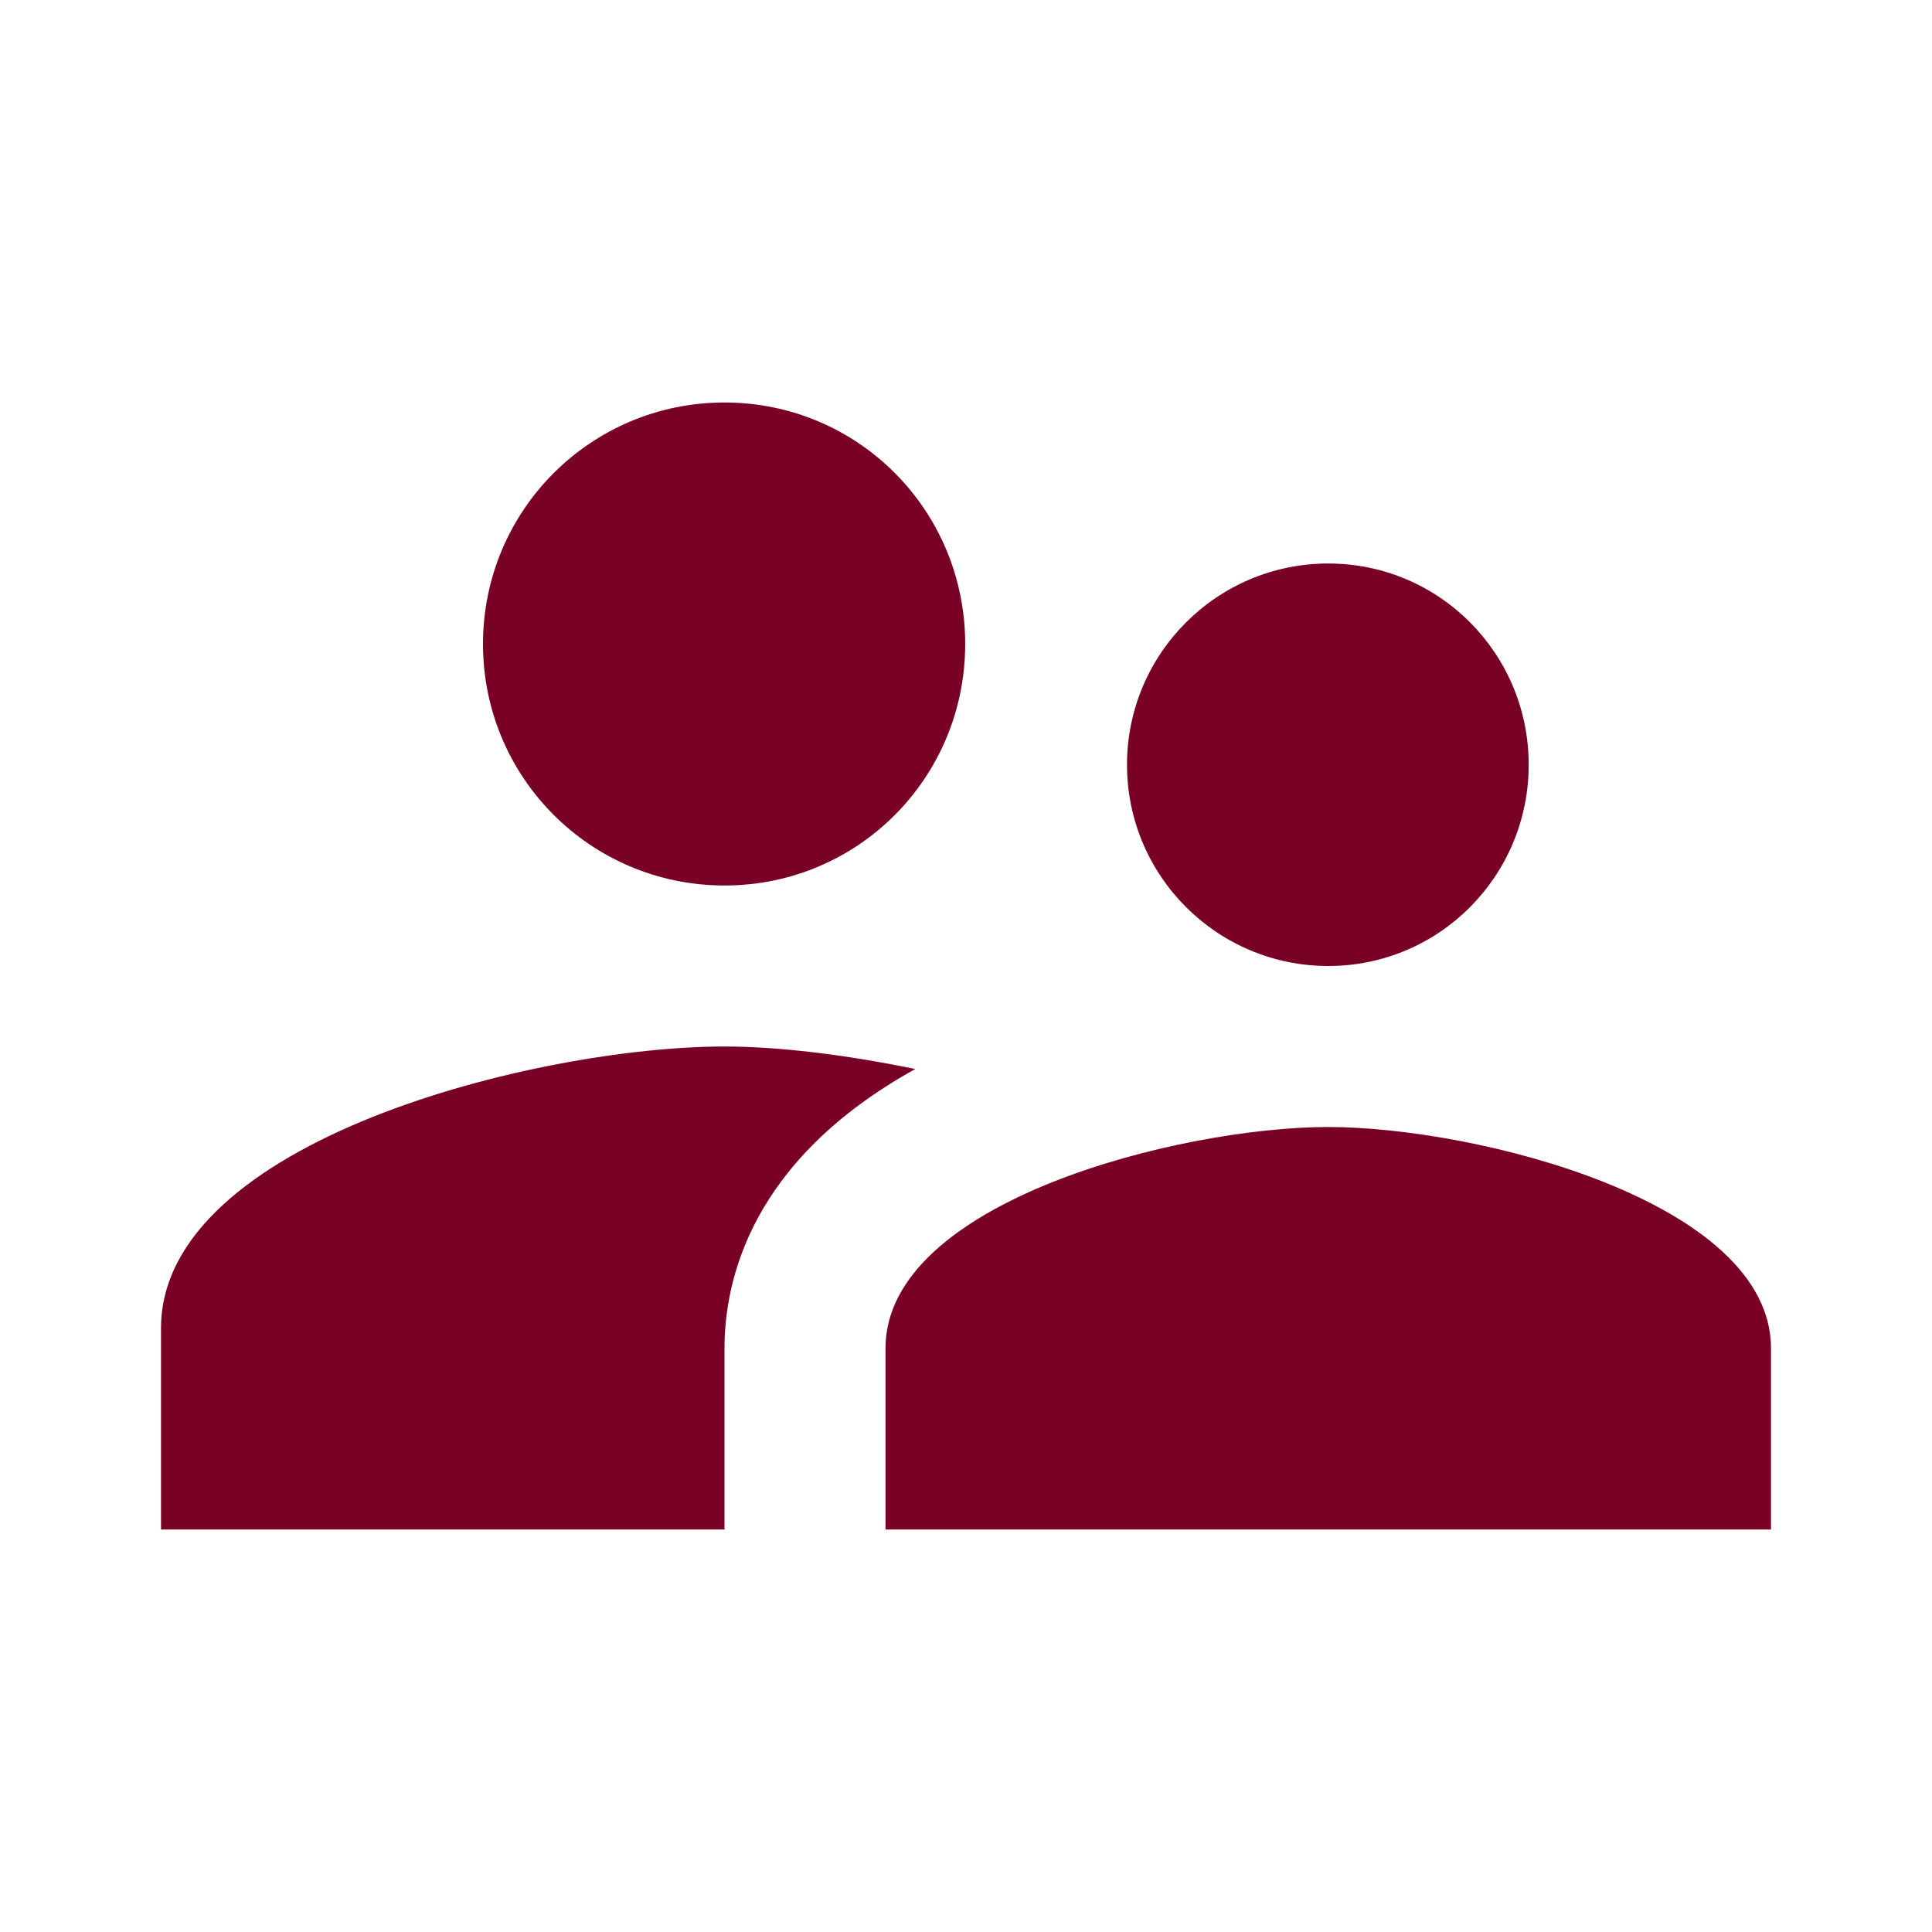
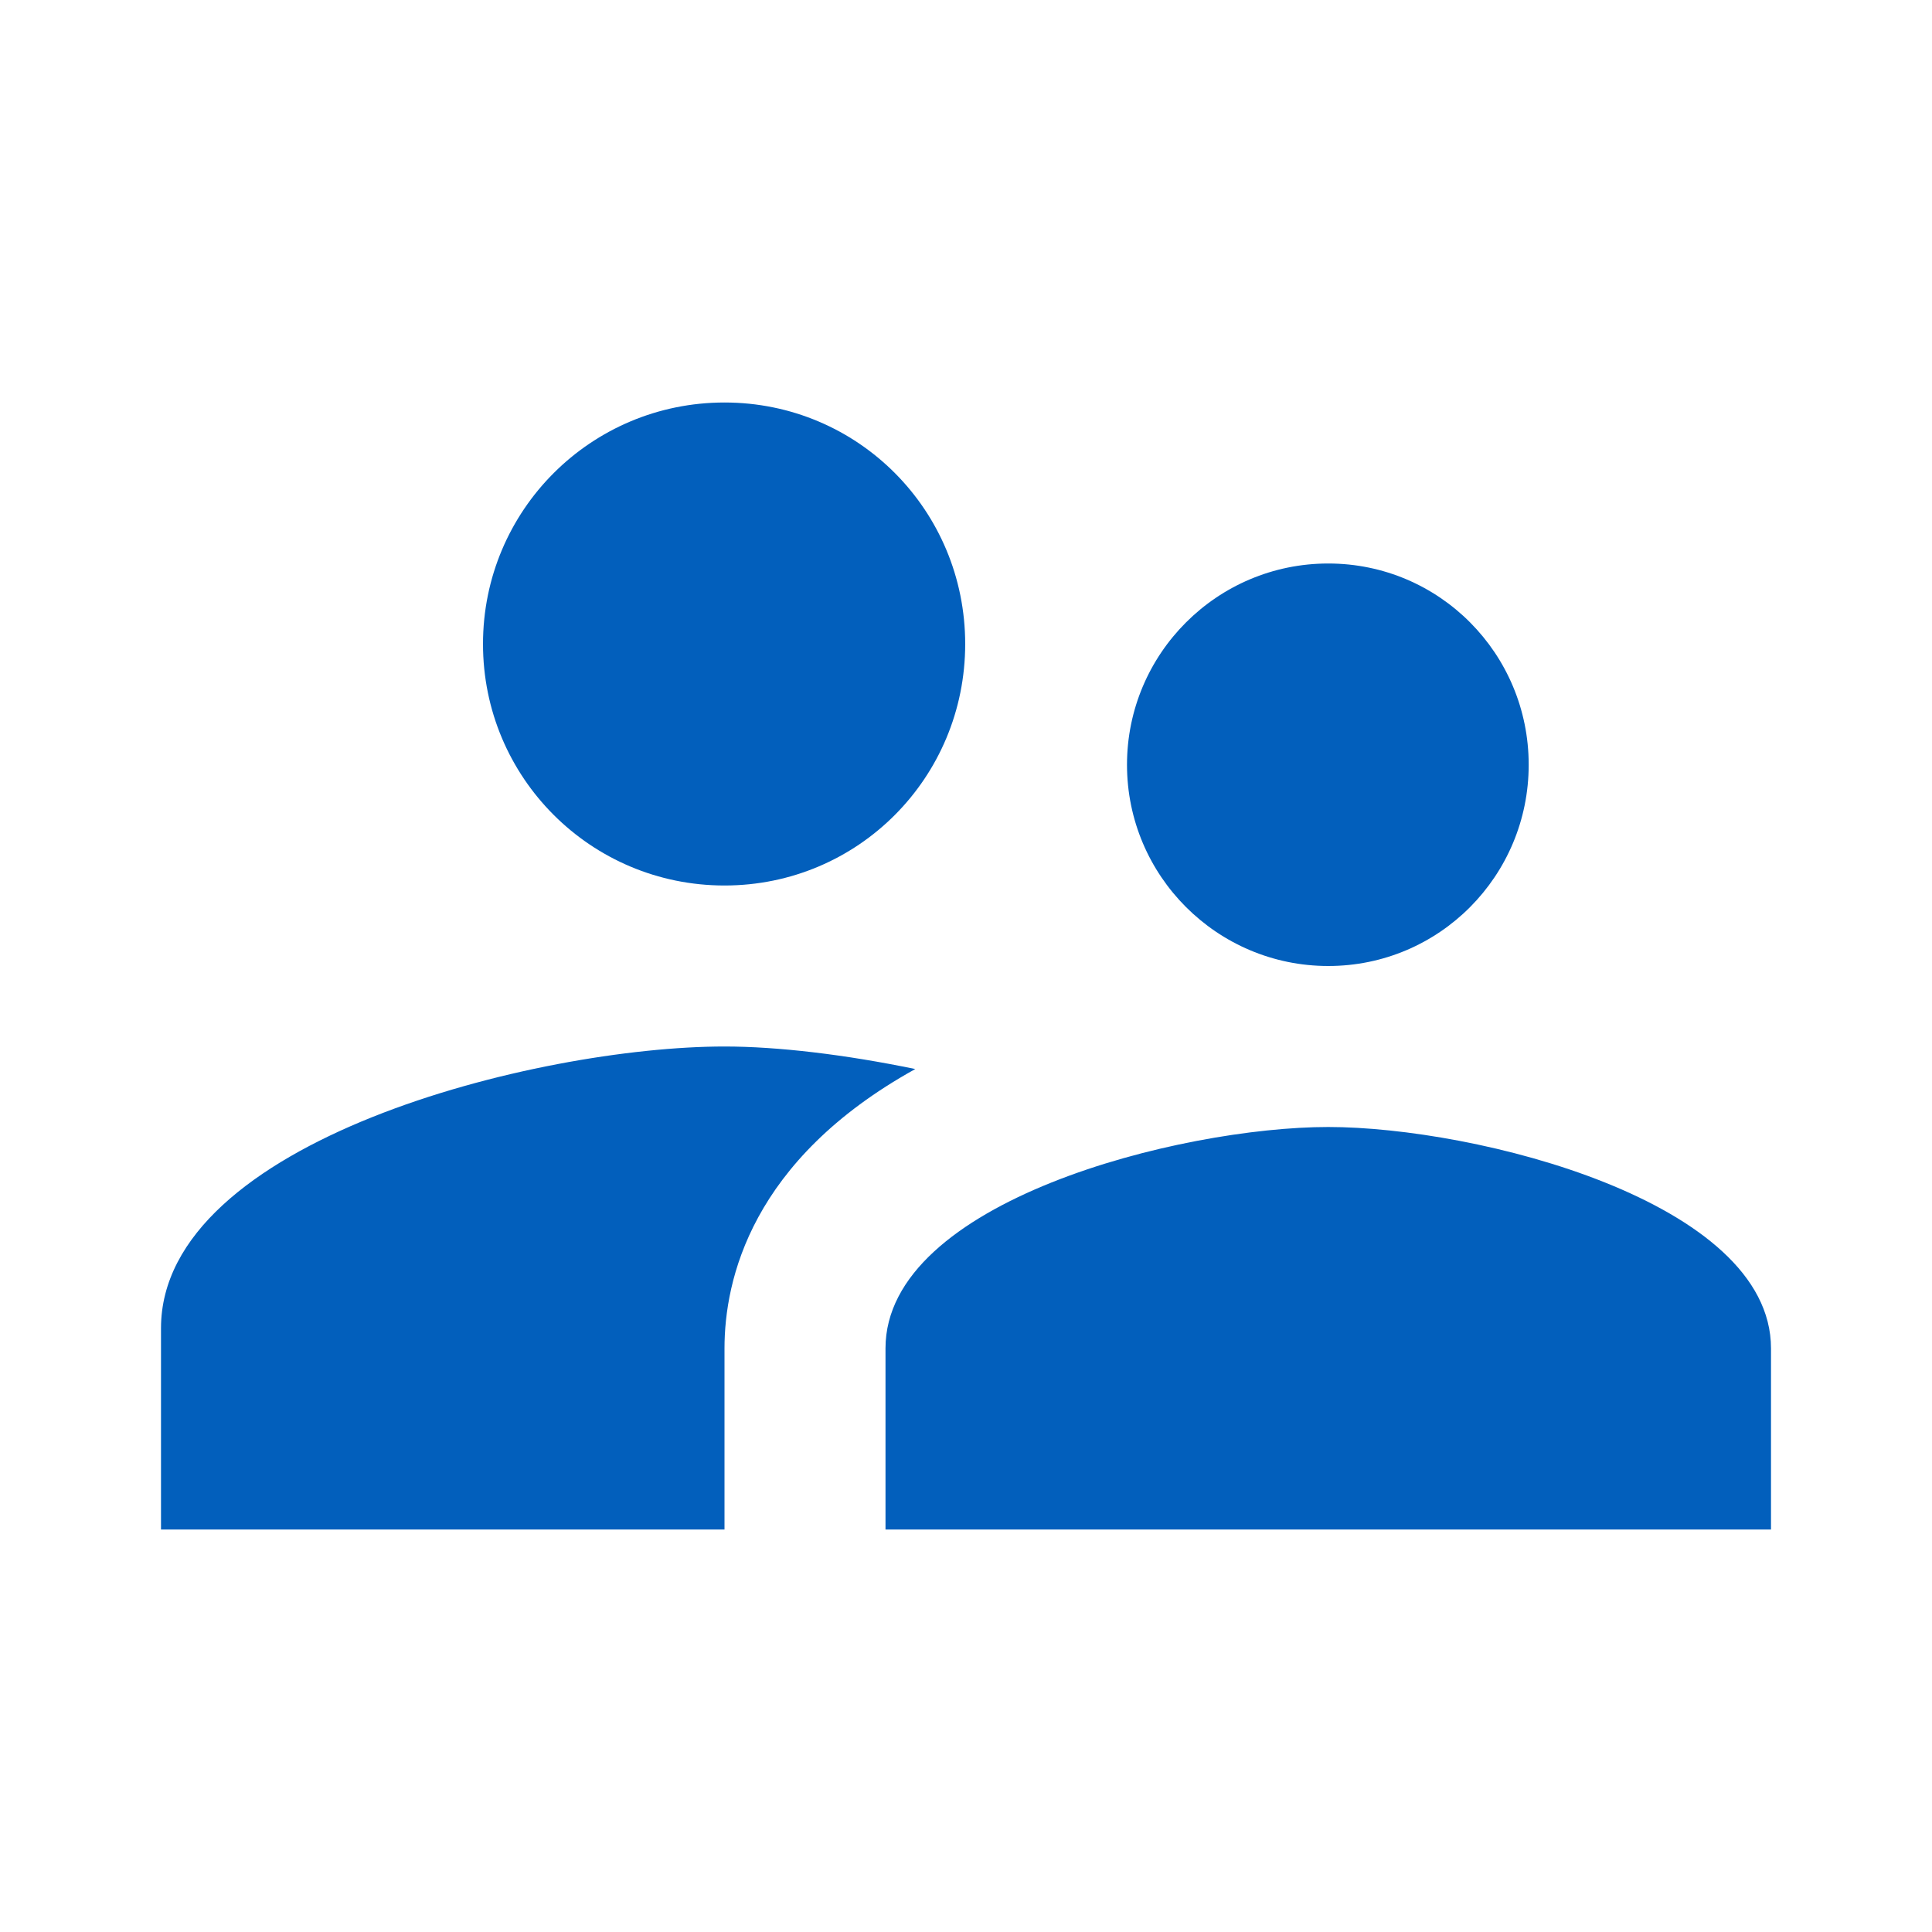
<svg xmlns="http://www.w3.org/2000/svg" width="24px" height="24px" viewBox="0 0 24 24" version="1.1" id="svg2">
  <defs id="defs8" />
-   <g id="Symbols" stroke="none" stroke-width="1" fill="none" fill-rule="evenodd" style="fill:#7a0126;fill-opacity:1">
-     <g id="challenges-bottom-nav-active" fill="#123566" style="fill:#7a0126;fill-opacity:1">
-       <path d="M16.5,12 C17.88,12 18.99,10.88 18.99,9.5 C18.99,8.12 17.88,7 16.5,7 C15.12,7 14,8.12 14,9.5 C14,10.88 15.12,12 16.5,12 Z M9,11 C10.66,11 11.99,9.66 11.99,8 C11.99,6.34 10.66,5 9,5 C7.34,5 6,6.34 6,8 C6,9.66 7.34,11 9,11 Z M16.5,14 C14.67,14 11,14.92 11,16.75 L11,19 L22,19 L22,16.75 C22,14.92 18.33,14 16.5,14 Z M9,13 C6.67,13 2,14.17 2,16.5 L2,19 L9,19 L9,16.75 C9,15.9 9.33,14.41 11.37,13.28 C10.5,13.1 9.66,13 9,13 Z" id="Shape" style="fill:#7a0126;fill-opacity:1" />
+   <g id="Symbols" stroke="none" stroke-width="1" fill="none" fill-rule="evenodd" style="fill:#025fbc;fill-opacity:1">
+     <g id="challenges-bottom-nav-active" fill="#123566" style="fill:#025fbc;fill-opacity:1">
+       <path d="M16.5,12 C17.88,12 18.99,10.88 18.99,9.5 C18.99,8.12 17.88,7 16.5,7 C15.12,7 14,8.12 14,9.5 C14,10.88 15.12,12 16.5,12 Z M9,11 C10.66,11 11.99,9.66 11.99,8 C11.99,6.34 10.66,5 9,5 C7.34,5 6,6.34 6,8 C6,9.66 7.34,11 9,11 Z M16.5,14 C14.67,14 11,14.92 11,16.75 L11,19 L22,19 L22,16.75 C22,14.92 18.33,14 16.5,14 Z M9,13 C6.67,13 2,14.17 2,16.5 L2,19 L9,19 L9,16.75 C9,15.9 9.33,14.41 11.37,13.28 C10.5,13.1 9.66,13 9,13 Z" id="Shape" style="fill:#025fbc;fill-opacity:1" />
    </g>
  </g>
</svg>
